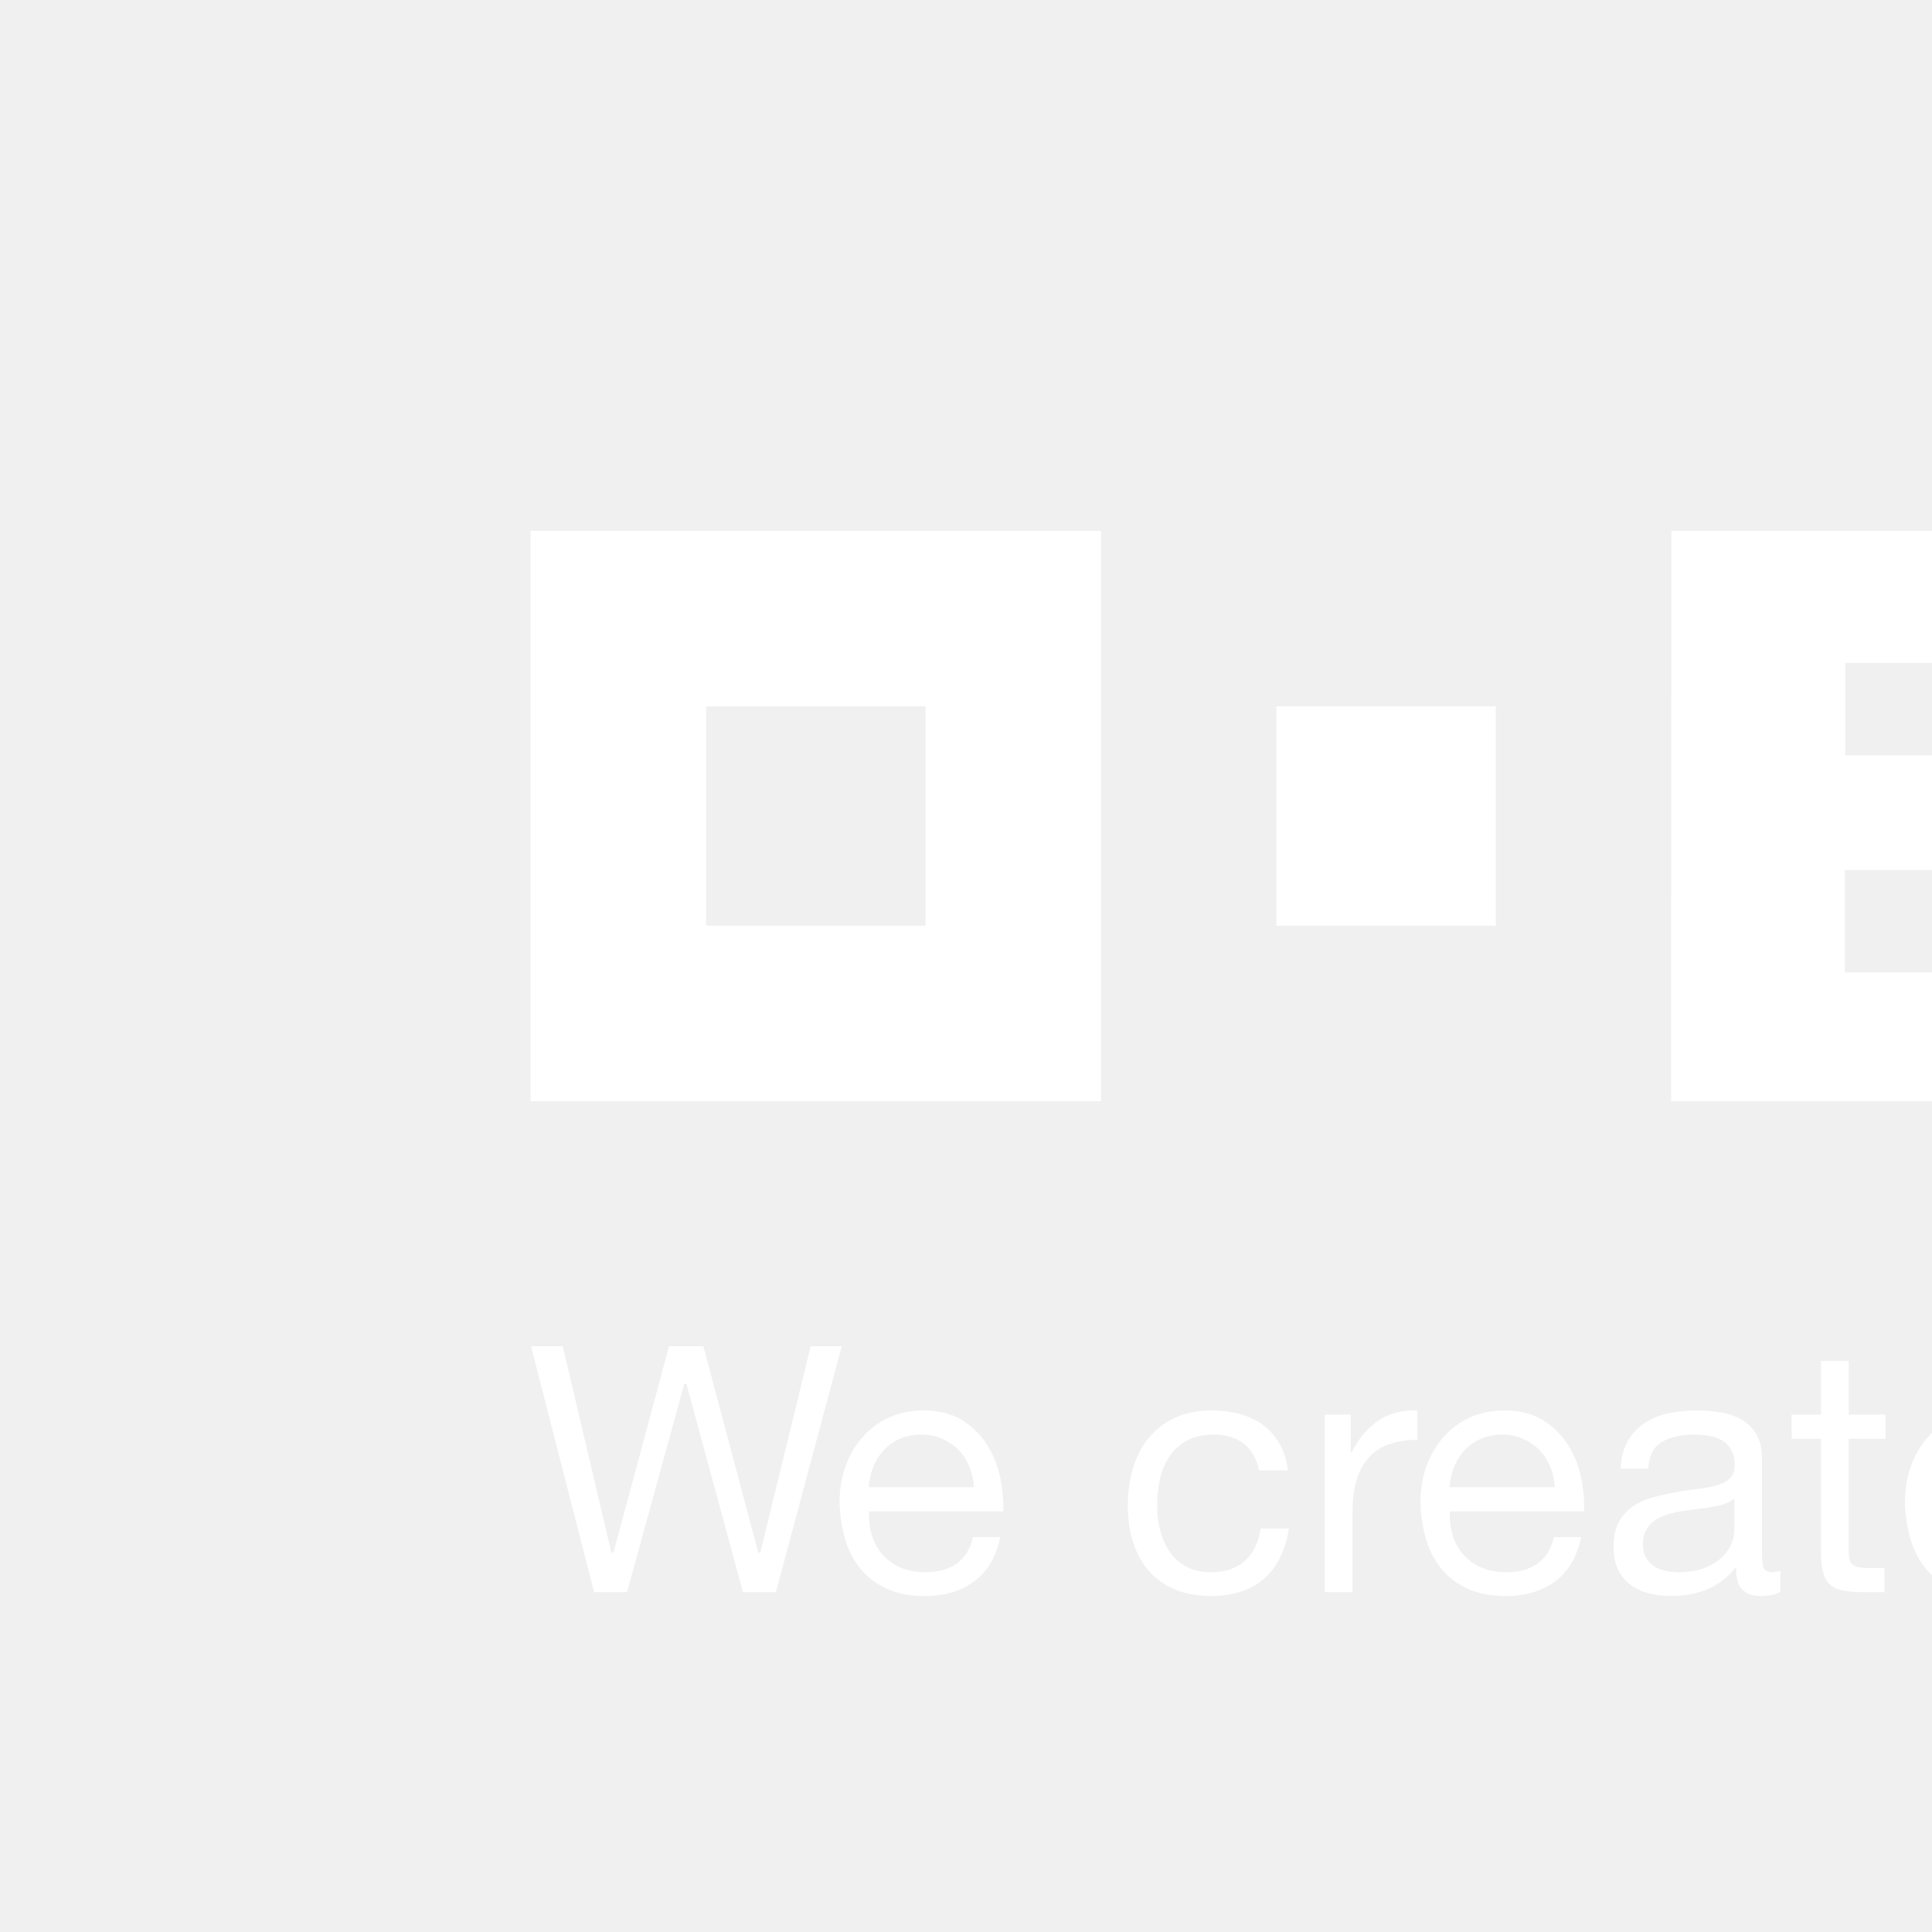
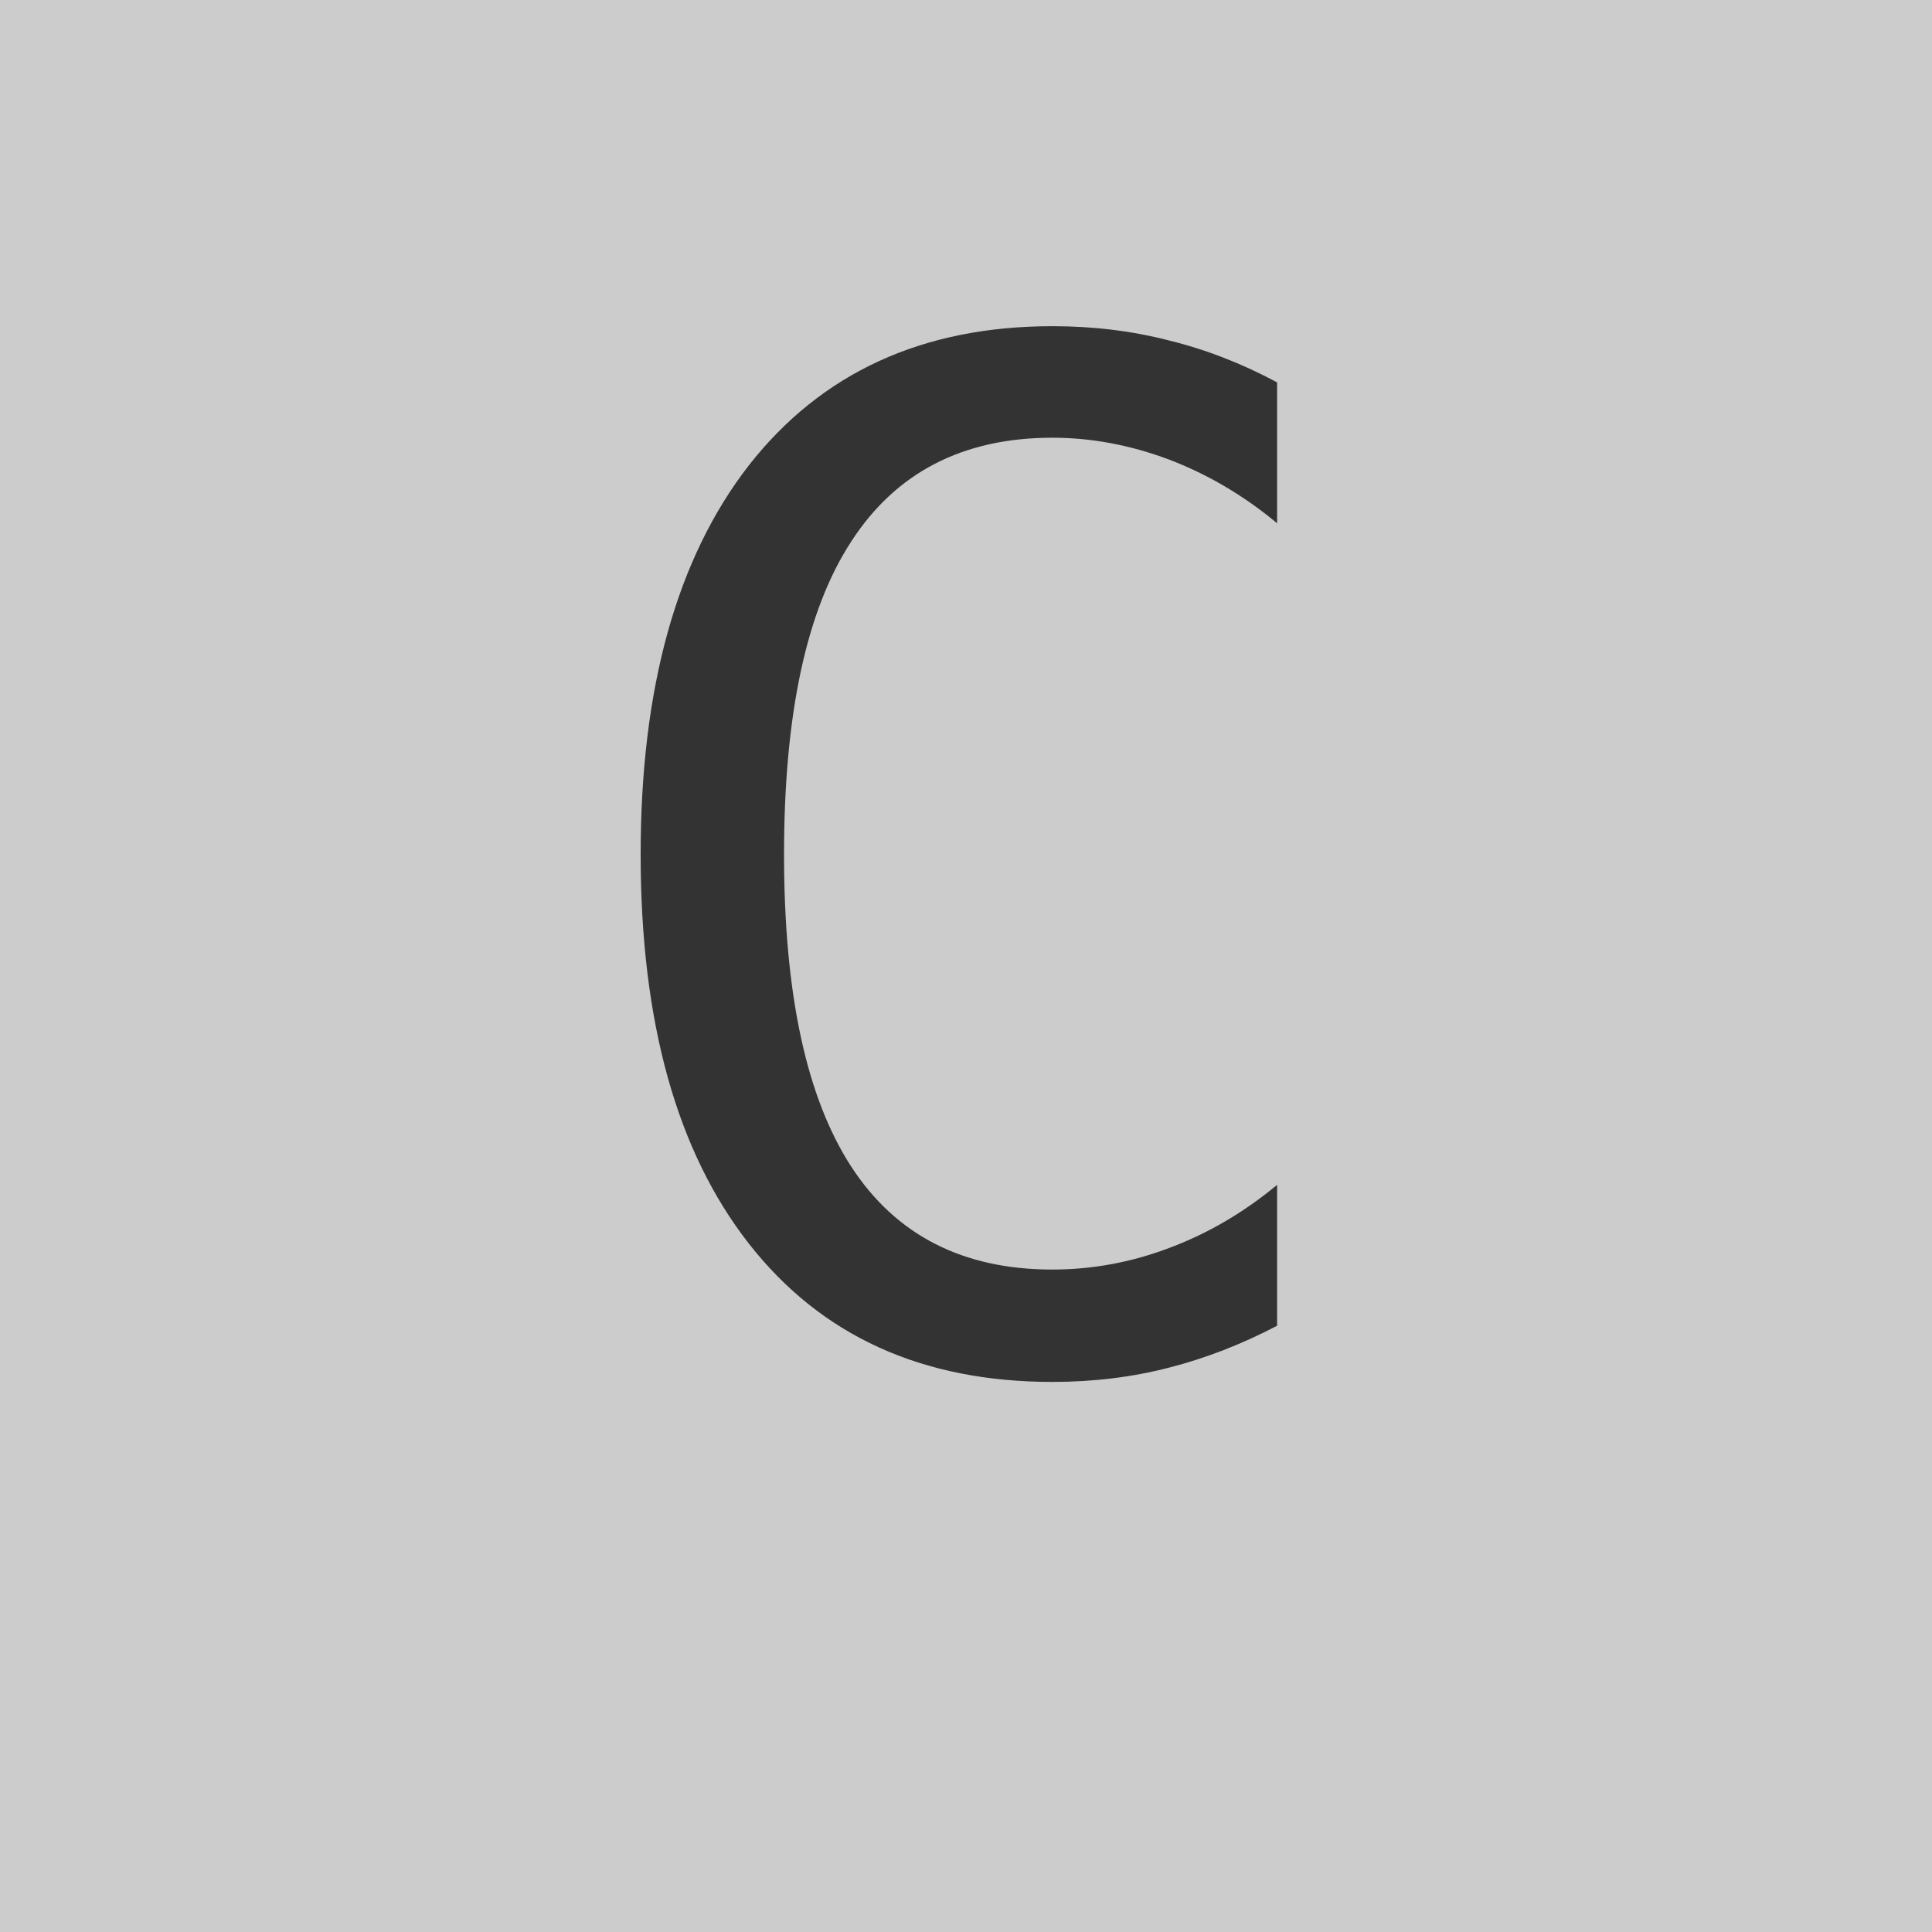
- <svg xmlns="http://www.w3.org/2000/svg" width="38pt" height="38pt" viewBox="0 0 172 172" xml:space="preserve" id="svg2" version="1.1">
-   <defs id="defs6" />
-   <g transform="matrix(1.333333,0,0,-1.333333,0,188.9733)" id="g10">
-     <g transform="scale(0.1)" id="g12">
-       <path id="path14" style="fill:#ffffff;fill-opacity:1;fill-rule:nonzero;stroke:none" d="M 617.949,799.203 H 471.477 V 945.68 H 617.949 Z M 354.297,1062.85 V 682.02 h 380.832 v 380.83 H 354.297" />
-       <path id="path16" style="fill:#ffffff;fill-opacity:1;fill-rule:nonzero;stroke:none" d="M 998.781,799.203 H 852.305 V 945.68 H 998.781 V 799.203" />
-       <path id="path18" style="fill:#ffffff;fill-opacity:1;fill-rule:nonzero;stroke:none" d="m 1232.08,912.922 c 0,0 35.74,0 61.7,0 28.21,0 39.45,13.133 39.45,32.394 0,4.465 -1.38,29.313 -31.35,29.313 13.68,0 -69.8,0 -69.8,0 z m -0.27,-144.891 c 0,0 49.4,0 76.77,0 27.36,0 39.66,19.563 39.66,36.852 0,-8.004 3.51,31.547 -35.76,31.547 -20.64,0 -80.67,0 -80.67,0 z m -115.86,294.819 c 0,0 176.71,0 212.17,0 77.89,0 113.47,-51.93 113.47,-99.389 0,-34.184 -13.15,-56.266 -48.41,-76.777 44.47,-16.446 68.65,-46.094 68.65,-91.844 0,-54.711 -39.73,-112.774 -133.43,-112.774 -51.94,0 -212.55,0 -212.55,0 l 0.1,380.784" />
-       <path id="path20" style="fill:#ffffff;fill-opacity:1;fill-rule:nonzero;stroke:none" d="m 1638.84,949.977 -32.37,-127.016 h 69.23 z m -56.34,112.873 h 122.68 l 139.73,-380.342 h -125.92 l -18.44,56.961 H 1583 l -15.61,-56.668 h -124.97 l 140.08,380.049" />
-       <path id="path22" style="fill:#ffffff;fill-opacity:1;fill-rule:nonzero;stroke:none" d="m 2040.59,949.734 h 116.98 c 0,64.586 -48.59,124.506 -163.87,124.506 -126.48,0 -165.64,-69.79 -165.64,-120.877 0,-82.367 100.81,-104.265 103.93,-105.242 15.07,-4.742 77.62,-21.504 93.25,-27.09 13.53,-4.836 26.47,-15.676 26.47,-30.152 0,-22.231 -26.47,-32.914 -48.53,-32.914 -14.15,0 -61.73,4.687 -61.73,55.121 h -120.87 c 0,-66.977 46.08,-141.93 175.34,-141.93 142.66,0 172.5,85.11 172.5,130.336 0,36.934 -20.92,77.899 -69.21,97.399 -29.03,11.73 -77.17,22.004 -101.33,29.062 -12.19,3.574 -52.81,11.797 -52.81,36.574 0,31.743 52.34,27.641 44.69,27.641 23.65,0 50.83,-13.313 50.83,-42.434" />
-       <path id="path24" style="fill:#ffffff;fill-opacity:1;fill-rule:nonzero;stroke:none" d="m 2188.29,1062.93 h 291.99 v -100.5 h -175.31 v -67 h 156.32 V 799.391 H 2304.41 V 682.133 h -116.69 l 0.57,380.797" />
-       <path id="path26" style="fill:#ffffff;fill-opacity:1;fill-rule:nonzero;stroke:none" d="m 506.262,380.738 -0.125,0.473 -36.508,137.207 h -22.906 l -37.075,-137.68 h -1.46 l -0.11,0.492 -32.336,137.188 h -21.164 l 42.098,-164.219 h 21.969 l 38.246,139.063 h 1.425 l 0.122,-0.469 37.652,-138.594 h 21.98 l 43.938,164.219 h -20.707 l -33.606,-137.68 h -1.433" />
-       <path id="path28" style="fill:#ffffff;fill-opacity:1;fill-rule:nonzero;stroke:none" d="m 580.102,424.316 0.046,0.672 c 0.321,4.7 1.36,9.172 3.067,13.293 1.73,4.16 4.113,7.832 7.094,10.977 2.949,3.105 6.57,5.625 10.746,7.43 4.156,1.808 8.871,2.726 14.035,2.726 5.012,0 9.648,-0.918 13.801,-2.726 4.16,-1.805 7.82,-4.266 10.871,-7.313 3.051,-3.027 5.508,-6.719 7.312,-10.969 1.793,-4.246 2.871,-8.777 3.176,-13.418 l 0.055,-0.672 z m 79.074,28.106 c -4.192,6.699 -9.817,12.266 -16.719,16.601 -6.91,4.317 -15.715,6.524 -26.203,6.524 -8.055,0 -15.586,-1.563 -22.344,-4.59 -6.765,-3.047 -12.695,-7.383 -17.625,-12.832 -4.941,-5.469 -8.847,-12.031 -11.594,-19.492 -2.742,-7.461 -4.132,-15.82 -4.132,-24.805 0.304,-9.047 1.679,-17.5 4.011,-25.078 2.375,-7.621 5.953,-14.238 10.676,-19.711 4.68,-5.457 10.574,-9.777 17.508,-12.809 6.918,-3.05 15.219,-4.609 24.644,-4.609 13.395,0 24.665,3.418 33.473,10.09 8.621,6.551 14.328,16.379 16.984,29.23 h -18.187 c -1.762,-7.761 -5.359,-13.64 -10.672,-17.5 -5.41,-3.929 -12.441,-5.902 -20.891,-5.902 -6.57,0 -12.343,1.082 -17.187,3.281 -4.844,2.211 -8.891,5.18 -12.031,8.879 -3.114,3.633 -5.426,7.942 -6.844,12.723 -1.414,4.75 -2.043,9.867 -1.895,15.137 l 0.012,0.621 h 89.711 c 0.246,6.961 -0.406,14.418 -1.965,22.191 -1.605,7.91 -4.547,15.352 -8.73,22.051" />
-       <path id="path30" style="fill:#ffffff;fill-opacity:1;fill-rule:nonzero;stroke:none" d="m 808.266,367.539 c -6.27,0 -11.75,1.262 -16.313,3.781 -4.547,2.52 -8.277,5.891 -11.094,10.032 -2.816,4.16 -4.918,8.937 -6.238,14.238 -1.324,5.308 -1.988,10.82 -1.988,16.379 0,6.019 0.629,11.957 1.863,17.64 1.25,5.684 3.352,10.782 6.242,15.176 2.875,4.375 6.805,7.93 11.684,10.625 4.883,2.656 10.988,4.004 18.148,4.004 8.465,0 15.309,-2.148 20.352,-6.406 4.902,-4.141 8.215,-10.031 9.844,-17.473 h 19.16 c -0.801,6.711 -2.617,12.59 -5.403,17.473 -2.898,5.117 -6.613,9.363 -11.07,12.676 -4.465,3.339 -9.687,5.828 -15.547,7.441 -5.871,1.602 -12.246,2.422 -18.957,2.422 -9.285,0 -17.539,-1.66 -24.519,-4.942 -6.992,-3.261 -12.887,-7.812 -17.504,-13.496 -4.637,-5.683 -8.141,-12.48 -10.446,-20.156 -2.285,-7.734 -3.441,-16.133 -3.441,-24.984 0,-8.86 1.184,-17.129 3.559,-24.489 2.355,-7.378 5.902,-13.808 10.547,-19.121 4.617,-5.308 10.464,-9.468 17.382,-12.359 6.903,-2.891 14.981,-4.34 23.973,-4.34 15.059,0 27.117,3.981 35.852,11.879 8.589,7.75 14.046,18.922 16.257,33.18 h -18.875 c -1.324,-9.117 -4.757,-16.289 -10.207,-21.367 -5.609,-5.192 -13.418,-7.813 -23.261,-7.813" />
-       <path id="path32" style="fill:#ffffff;fill-opacity:1;fill-rule:nonzero;stroke:none" d="m 920.918,469.141 c -6.832,-4.543 -13.531,-11.719 -18.23,-21.301 l -0.172,-0.34 h -0.645 v 25.254 H 884.586 V 354.199 h 18.441 v 52.68 c 0,7.75 0.778,14.703 2.325,20.66 1.566,6.016 4.101,11.211 7.55,15.41 3.43,4.219 8.039,7.52 13.7,9.707 5.461,2.129 12.105,3.223 19.769,3.301 v 19.59 c -0.457,0.019 -0.902,0.019 -1.348,0.019 -9.609,0 -17.718,-2.168 -24.105,-6.425" />
-       <path id="path34" style="fill:#ffffff;fill-opacity:1;fill-rule:nonzero;stroke:none" d="m 967.965,424.316 0.047,0.672 c 0.324,4.7 1.363,9.172 3.066,13.293 1.731,4.16 4.117,7.832 7.09,10.977 2.953,3.105 6.574,5.625 10.754,7.43 4.148,1.808 8.867,2.726 14.028,2.726 5.02,0 9.65,-0.918 13.8,-2.726 4.17,-1.805 7.83,-4.266 10.88,-7.313 3.05,-3.027 5.5,-6.719 7.31,-10.969 1.79,-4.246 2.87,-8.777 3.18,-13.418 l 0.04,-0.672 z m 79.075,28.106 c -4.19,6.699 -9.81,12.266 -16.72,16.601 -6.91,4.317 -15.72,6.524 -26.2,6.524 -8.061,0 -15.585,-1.563 -22.343,-4.59 -6.773,-3.047 -12.699,-7.383 -17.632,-12.832 -4.942,-5.469 -8.84,-12.031 -11.586,-19.492 -2.743,-7.461 -4.137,-15.82 -4.137,-24.805 0.305,-9.047 1.68,-17.5 4.016,-25.078 2.371,-7.621 5.953,-14.238 10.671,-19.711 4.684,-5.457 10.579,-9.777 17.512,-12.809 6.914,-3.05 15.215,-4.609 24.639,-4.609 13.4,0 24.67,3.418 33.48,10.09 8.62,6.551 14.33,16.379 16.98,29.23 h -18.19 c -1.76,-7.761 -5.36,-13.64 -10.67,-17.5 -5.41,-3.929 -12.44,-5.902 -20.89,-5.902 -6.572,0 -12.341,1.082 -17.185,3.281 -4.844,2.211 -8.898,5.18 -12.031,8.879 -3.117,3.633 -5.426,7.942 -6.848,12.723 -1.41,4.75 -2.039,9.867 -1.894,15.137 l 0.015,0.621 h 89.703 c 0.25,6.961 -0.4,14.418 -1.96,22.191 -1.61,7.91 -4.54,15.352 -8.73,22.051" />
-       <path id="path36" style="fill:#ffffff;fill-opacity:1;fill-rule:nonzero;stroke:none" d="m 1158.02,395.25 c 0,-2.828 -0.71,-5.91 -2.12,-9.16 -1.41,-3.199 -3.65,-6.25 -6.65,-9.02 -2.98,-2.73 -6.85,-5.039 -11.55,-6.84 -4.7,-1.769 -10.38,-2.691 -16.92,-2.691 -2.97,0 -5.94,0.289 -8.83,0.941 -2.91,0.61 -5.47,1.661 -7.62,3.098 -2.18,1.453 -3.95,3.344 -5.3,5.652 -1.37,2.34 -2.07,5.211 -2.07,8.551 0,5.039 1.18,9.117 3.5,12.071 2.31,2.949 5.32,5.257 8.95,6.796 3.6,1.582 7.7,2.711 12.2,3.422 4.24,0.66 8.73,1.282 13.35,1.852 4.41,0.539 8.64,1.25 12.57,2.066 3.9,0.84 7.07,2.153 9.48,3.953 l 1.01,0.778 z m 19.27,-23.98 c -0.55,2.171 -0.81,5.562 -0.81,10.332 v 61.64 c 0,6.797 -1.3,12.383 -3.87,16.61 -2.54,4.211 -5.96,7.511 -10.19,9.855 -4.22,2.324 -9.03,3.906 -14.26,4.676 -11.8,1.711 -24.05,1.582 -34.88,-0.906 -5.92,-1.387 -11.24,-3.633 -15.78,-6.758 -4.53,-3.086 -8.21,-7.188 -10.94,-12.168 -2.64,-4.883 -4.16,-10.879 -4.51,-17.852 h 18.43 c 0.59,8.672 3.72,14.707 9.32,17.891 5.65,3.183 12.76,4.824 21.18,4.824 3.1,0 6.29,-0.234 9.47,-0.703 3.24,-0.469 6.2,-1.426 8.8,-2.852 2.63,-1.445 4.83,-3.535 6.49,-6.23 1.68,-2.727 2.53,-6.359 2.53,-10.781 0,-3.868 -1.16,-6.895 -3.46,-8.926 -2.22,-1.992 -5.27,-3.527 -9.07,-4.531 -3.72,-1.016 -8.08,-1.817 -12.95,-2.364 -4.79,-0.507 -9.95,-1.328 -15.35,-2.402 -5.06,-0.918 -10.06,-2.09 -14.91,-3.477 -4.78,-1.347 -9.09,-3.398 -12.78,-6.046 -3.67,-2.622 -6.7,-6.082 -8.97,-10.321 -2.26,-4.211 -3.41,-9.742 -3.41,-16.39 0,-5.911 1.04,-10.993 3.07,-15.153 2.02,-4.117 4.85,-7.558 8.4,-10.179 3.54,-2.629 7.72,-4.571 12.39,-5.7 4.72,-1.14 9.82,-1.699 15.15,-1.699 8.21,0 15.97,1.41 23.06,4.219 7.04,2.812 13.31,7.461 18.63,13.832 l 1.11,1.359 v -1.75 c 0,-6.269 1.46,-10.84 4.33,-13.558 2.89,-2.75 6.83,-4.102 11.73,-4.102 5.7,0 10.25,0.91 13.52,2.731 v 14.07 c -2.05,-0.633 -3.81,-0.922 -5.4,-0.922 -3.42,0 -5.45,1.231 -6.07,3.731" />
-       <path id="path38" style="fill:#ffffff;fill-opacity:1;fill-rule:nonzero;stroke:none" d="m 1291.88,424.316 0.05,0.672 c 0.3,4.641 1.32,9.141 3.07,13.293 1.71,4.16 4.08,7.86 7.07,10.977 2.97,3.125 6.59,5.625 10.75,7.43 4.16,1.808 8.87,2.726 14.04,2.726 5,0 9.64,-0.918 13.81,-2.726 4.15,-1.805 7.8,-4.247 10.85,-7.313 3.06,-3.066 5.52,-6.738 7.32,-10.969 1.79,-4.207 2.87,-8.718 3.2,-13.418 l 0.04,-0.672 z m 78.66,28.106 c -4.19,6.699 -9.81,12.266 -16.73,16.601 -6.91,4.317 -15.73,6.524 -26.2,6.524 -8.06,0 -15.58,-1.563 -22.34,-4.59 -6.78,-3.047 -12.72,-7.383 -17.64,-12.832 -4.95,-5.469 -8.84,-12.031 -11.58,-19.492 -2.73,-7.461 -4.13,-15.82 -4.13,-24.805 0.3,-8.988 1.64,-17.43 4.02,-25.078 2.37,-7.621 5.95,-14.27 10.66,-19.711 4.71,-5.457 10.6,-9.777 17.51,-12.809 6.92,-3.05 15.22,-4.609 24.65,-4.609 13.4,0 24.64,3.418 33.45,10.09 8.62,6.551 14.35,16.379 17,29.23 h -18.18 c -1.78,-7.761 -5.38,-13.64 -10.69,-17.5 -5.4,-3.929 -12.43,-5.902 -20.88,-5.902 -6.56,0 -12.34,1.082 -17.19,3.281 -4.85,2.211 -8.89,5.18 -12.03,8.879 -3.14,3.68 -5.45,7.961 -6.85,12.723 -1.4,4.769 -2.03,9.867 -1.87,15.137 l 0.01,0.621 h 89.71 c 0.23,7.07 -0.43,14.535 -1.99,22.191 -1.61,7.91 -4.52,15.332 -8.71,22.051" />
-       <path id="path40" style="fill:#ffffff;fill-opacity:1;fill-rule:nonzero;stroke:none" d="m 1519.89,367.539 c -6.27,0 -11.75,1.262 -16.3,3.781 -4.52,2.489 -8.27,5.891 -11.1,10.032 -2.81,4.097 -4.91,8.886 -6.25,14.238 -1.32,5.289 -1.99,10.801 -1.99,16.379 0,6.047 0.64,11.976 1.88,17.64 1.25,5.684 3.34,10.801 6.22,15.157 2.91,4.394 6.85,7.968 11.7,10.644 4.86,2.656 10.96,4.004 18.16,4.004 8.44,0 15.29,-2.148 20.33,-6.406 4.94,-4.141 8.25,-10.031 9.85,-17.473 h 19.18 c -0.81,6.711 -2.64,12.59 -5.41,17.492 -2.87,5.078 -6.6,9.317 -11.08,12.657 -4.49,3.339 -9.72,5.828 -15.55,7.441 -5.88,1.602 -12.26,2.422 -18.96,2.422 -9.29,0 -17.54,-1.66 -24.52,-4.942 -7.01,-3.261 -12.88,-7.812 -17.5,-13.496 -4.64,-5.683 -8.14,-12.48 -10.45,-20.156 -2.27,-7.715 -3.44,-16.113 -3.44,-24.984 0,-8.84 1.19,-17.11 3.57,-24.489 2.37,-7.378 5.9,-13.851 10.52,-19.121 4.63,-5.308 10.48,-9.468 17.39,-12.359 6.93,-2.891 15,-4.34 23.96,-4.34 15.09,0 27.15,3.981 35.87,11.879 8.57,7.731 14.04,18.902 16.24,33.18 h -18.85 c -1.31,-9.117 -4.73,-16.289 -10.21,-21.367 -5.58,-5.192 -13.41,-7.813 -23.26,-7.813" />
-       <path id="path42" style="fill:#ffffff;fill-opacity:1;fill-rule:nonzero;stroke:none" d="m 1686,463.457 c -3.16,3.789 -7.36,6.758 -12.5,8.879 -5.17,2.117 -11.71,3.211 -19.46,3.211 -3.48,0 -7.14,-0.402 -10.89,-1.164 -3.72,-0.731 -7.33,-1.961 -10.75,-3.543 -3.42,-1.602 -6.52,-3.672 -9.21,-6.152 -2.71,-2.461 -5.49,-5.547 -6.99,-9.161 l -0.16,-0.39 h -0.88 v 63.281 h -18.44 V 354.199 h 18.44 v 67.031 c 0,5.43 0.74,10.528 2.23,15.157 1.5,4.609 3.76,8.711 6.74,12.148 2.97,3.457 6.75,6.153 11.23,8.067 4.47,1.875 9.82,2.812 15.89,2.812 7.7,0 13.87,-2.258 18.31,-6.68 4.42,-4.414 6.66,-10.488 6.66,-18.066 v -80.469 h 18.45 v 78.145 c 0,6.406 -0.66,12.304 -1.96,17.597 -1.28,5.215 -3.55,9.766 -6.71,13.516" />
-       <path id="path44" style="fill:#ffffff;fill-opacity:1;fill-rule:nonzero;stroke:none" d="m 1739.24,424.316 0.06,0.672 c 0.3,4.641 1.33,9.141 3.06,13.293 1.71,4.16 4.09,7.832 7.08,10.977 2.98,3.125 6.6,5.625 10.76,7.43 4.12,1.808 8.85,2.726 14.03,2.726 5.02,0 9.66,-0.918 13.79,-2.726 4.18,-1.805 7.83,-4.266 10.87,-7.313 3.07,-3.066 5.52,-6.738 7.34,-10.969 1.78,-4.246 2.86,-8.777 3.17,-13.418 l 0.05,-0.672 z m 79.08,28.106 c -4.17,6.699 -9.81,12.266 -16.71,16.601 -6.92,4.317 -15.74,6.524 -26.21,6.524 -8.07,0 -15.59,-1.563 -22.36,-4.59 -6.77,-3.047 -12.69,-7.383 -17.63,-12.832 -4.93,-5.469 -8.82,-12.031 -11.58,-19.492 -2.75,-7.492 -4.13,-15.84 -4.13,-24.805 0.3,-9.027 1.67,-17.457 4.02,-25.078 2.37,-7.621 5.95,-14.238 10.67,-19.711 4.69,-5.457 10.58,-9.758 17.5,-12.809 6.92,-3.05 15.23,-4.609 24.66,-4.609 13.39,0 24.63,3.418 33.45,10.09 8.62,6.551 14.34,16.359 16.99,29.23 h -18.18 c -1.76,-7.761 -5.35,-13.64 -10.68,-17.5 -5.41,-3.929 -12.44,-5.902 -20.88,-5.902 -6.56,0 -12.34,1.082 -17.19,3.281 -4.84,2.211 -8.9,5.18 -12.03,8.879 -3.14,3.66 -5.44,7.961 -6.84,12.723 -1.42,4.75 -2.05,9.867 -1.89,15.137 l 0.01,0.621 h 89.71 c 0.24,7.031 -0.43,14.496 -1.99,22.191 -1.61,7.91 -4.53,15.332 -8.71,22.051" />
-       <path id="path46" style="fill:#ffffff;fill-opacity:1;fill-rule:nonzero;stroke:none" d="m 2008.72,467.559 c -3.38,2.722 -7.51,4.726 -12.29,6.035 -4.8,1.289 -10.25,1.953 -16.18,1.953 -7.74,0 -14.92,-1.777 -21.38,-5.266 -6.44,-3.504 -11.71,-8.504 -15.62,-14.82 l -0.73,-1.164 -0.43,1.277 c -2.39,7.219 -6.58,12.395 -12.42,15.403 -5.92,3.027 -12.61,4.57 -19.88,4.57 -16.54,0 -30.1,-6.777 -38.88,-20.117 l -0.18,-0.293 H 1870 v 17.617 h -17.29 V 354.199 h 18.45 v 74.004 c 0,2.363 0.58,5.391 1.75,8.867 1.19,3.535 3.09,6.993 5.67,10.274 2.6,3.301 6,6.179 10.17,8.515 4.15,2.364 9.2,3.555 15.01,3.555 4.55,0 8.34,-0.676 11.28,-2.031 2.97,-1.367 5.36,-3.281 7.09,-5.781 1.76,-2.473 2.99,-5.391 3.7,-8.672 0.7,-3.262 1.05,-6.895 1.05,-10.801 v -77.93 h 18.45 v 74.004 c 0,9.383 2.86,17.031 8.51,22.676 5.66,5.664 13.54,8.535 23.41,8.535 4.84,0 8.87,-0.723 11.95,-2.129 3.1,-1.426 5.57,-3.406 7.34,-5.898 1.74,-2.481 2.94,-5.391 3.56,-8.711 0.64,-3.301 0.96,-6.856 0.96,-10.547 v -77.93 h 18.44 v 87.196 c 0,6.066 -0.96,11.32 -2.85,15.648 -1.89,4.266 -4.57,7.801 -7.93,10.516" />
-       <path id="path48" style="fill:#ffffff;fill-opacity:1;fill-rule:nonzero;stroke:none" d="m 2070.19,472.754 h -18.43 V 354.199 h 18.43 z m 0,22.812 h -18.43 v 22.852 h 18.43 v -22.852" />
-       <path id="path50" style="fill:#ffffff;fill-opacity:1;fill-rule:nonzero;stroke:none" d="m 2180.44,359.43 c 4.76,2.871 8.66,6.699 11.62,11.39 2.93,4.649 4.41,10.629 4.41,17.75 0,5.532 -1.09,10.258 -3.26,14.032 -2.21,3.789 -5.12,6.949 -8.64,9.41 -3.59,2.519 -7.74,4.566 -12.35,6.074 -4.66,1.543 -9.51,2.852 -14.42,3.918 -4.64,1.082 -9.27,2.117 -13.91,3.133 -4.67,1.015 -8.91,2.265 -12.63,3.73 -3.74,1.485 -6.88,3.418 -9.33,5.684 -2.52,2.363 -3.8,5.371 -3.8,8.945 0,3.203 0.82,5.879 2.45,7.93 1.6,2.012 3.7,3.613 6.26,4.793 2.5,1.183 5.33,2.023 8.4,2.492 6.44,0.996 12.71,0.996 18.78,-0.371 3.23,-0.684 6.21,-1.856 8.87,-3.399 2.69,-1.582 4.94,-3.711 6.7,-6.347 1.65,-2.5 2.67,-5.645 3.07,-9.356 h 18.43 c -0.5,6.875 -2.02,12.676 -4.51,17.285 -2.57,4.735 -6.05,8.575 -10.33,11.329 -4.33,2.832 -9.37,4.824 -14.97,5.957 -5.65,1.132 -11.91,1.738 -18.65,1.738 -5.16,0 -10.44,-0.664 -15.72,-1.953 -5.25,-1.309 -10.02,-3.313 -14.19,-5.957 -4.12,-2.637 -7.57,-6.133 -10.23,-10.352 -2.63,-4.199 -3.96,-9.316 -3.96,-15.195 0,-7.539 1.9,-13.469 5.64,-17.637 3.76,-4.258 8.55,-7.594 14.26,-9.941 5.73,-2.383 12.04,-4.223 18.77,-5.532 6.72,-1.281 13.1,-2.769 18.94,-4.41 5.85,-1.621 10.78,-3.789 14.67,-6.441 4.02,-2.758 6.06,-6.82 6.06,-12.109 0,-3.848 -0.98,-7.059 -2.92,-9.559 -1.89,-2.481 -4.36,-4.371 -7.3,-5.641 -2.9,-1.25 -6.12,-2.129 -9.56,-2.601 -7.81,-1.047 -14.94,-0.899 -21.65,0.472 -3.81,0.778 -7.31,2.09 -10.39,3.918 -3.1,1.821 -5.63,4.321 -7.53,7.379 -1.8,2.942 -2.85,6.551 -3.08,10.723 h -18.42 c 0.35,-7.02 1.89,-13.031 4.52,-17.961 2.74,-5.09 6.4,-9.211 10.94,-12.301 4.54,-3.09 9.85,-5.359 15.76,-6.719 11.4,-2.66 24.29,-2.769 36.94,-0.351 5.99,1.109 11.47,3.16 16.26,6.051" />
-       <path id="path52" style="fill:#ffffff;fill-opacity:1;fill-rule:nonzero;stroke:none" d="m 2246.43,508.672 h -18.46 v -35.918 h -19.66 v -16.113 h 19.66 V 379.75 c 0,-5.469 0.55,-9.949 1.61,-13.25 1.04,-3.262 2.66,-5.84 4.8,-7.57 2.14,-1.789 4.98,-3.032 8.51,-3.7 3.56,-0.699 7.94,-1.031 12.97,-1.031 h 14.44 v 16.11 h -8.4 c -3.1,0 -5.65,0.121 -7.62,0.332 -2.03,0.257 -3.64,0.808 -4.81,1.648 -1.2,0.84 -2.02,2.051 -2.44,3.57 -0.4,1.442 -0.6,3.34 -0.6,5.743 v 75.039 h 24.59 v 16.113 h -24.59 v 35.918" />
-       <path id="path54" style="fill:#ffffff;fill-opacity:1;fill-rule:nonzero;stroke:none" d="m 1234.39,508.672 h -18.46 v -35.918 h -19.67 v -16.113 h 19.67 V 379.75 c 0,-5.469 0.54,-9.949 1.6,-13.25 1.04,-3.262 2.66,-5.84 4.8,-7.57 2.14,-1.789 4.99,-3.032 8.51,-3.7 3.56,-0.699 7.93,-1.031 12.97,-1.031 h 14.45 v 16.11 h -8.42 c -3.09,0 -5.64,0.121 -7.61,0.332 -2.03,0.257 -3.64,0.808 -4.82,1.648 -1.19,0.84 -2.01,2.051 -2.43,3.57 -0.41,1.442 -0.59,3.34 -0.59,5.743 v 75.039 h 24.58 v 16.113 h -24.58 v 35.918" />
-       <path id="path56" style="fill:#ffffff;fill-opacity:1;fill-rule:nonzero;stroke:none" d="m 2316.76,446.406 -0.17,-0.332 h -0.66 v 26.68 h -17.27 V 354.199 h 18.43 v 51.25 c 0,7.699 0.79,14.668 2.34,20.653 1.56,6.007 4.1,11.195 7.53,15.421 3.45,4.239 8.08,7.5 13.71,9.707 5.45,2.129 12.11,3.204 19.76,3.282 v 19.609 c -10.21,0.195 -18.77,-1.965 -25.43,-6.406 -6.83,-4.551 -13.52,-11.719 -18.24,-21.309" />
-       <path id="path58" style="fill:#ffffff;fill-opacity:1;fill-rule:nonzero;stroke:none" d="m 2421.38,323.262 c 2.21,3.968 4.49,8.949 6.79,14.777 L 2480,472.754 h -19.48 l -33.62,-98.043 h -1.36 l -0.14,0.449 -34.87,97.594 h -20.85 l 47.26,-118.516 -0.1,-0.218 -8.12,-20.149 c -1.92,-3.711 -4.15,-6.512 -6.67,-8.383 -2.57,-1.949 -5.99,-2.918 -10.13,-2.918 -2.06,0 -4.11,0.321 -6.13,0.969 -1.63,0.5 -3.23,1.051 -4.83,1.582 v -16.762 c 1.98,-0.699 4.05,-1.168 6.17,-1.468 2.29,-0.289 4.58,-0.43 6.87,-0.43 4.38,0 8.21,0.57 11.38,1.68 3.16,1.14 6.07,2.949 8.7,5.429 2.64,2.5 5.1,5.77 7.3,9.692" />
-     </g>
-   </g>
+ <svg xmlns="http://www.w3.org/2000/svg" viewBox="0 0 36 36">
+   <rect width="36" height="36" fill="#cccccc" />
+   <text x="50%" y="50%" dominant-baseline="middle" text-anchor="middle" font-family="monospace" font-size="26px" fill="#333333">C</text>
</svg>
